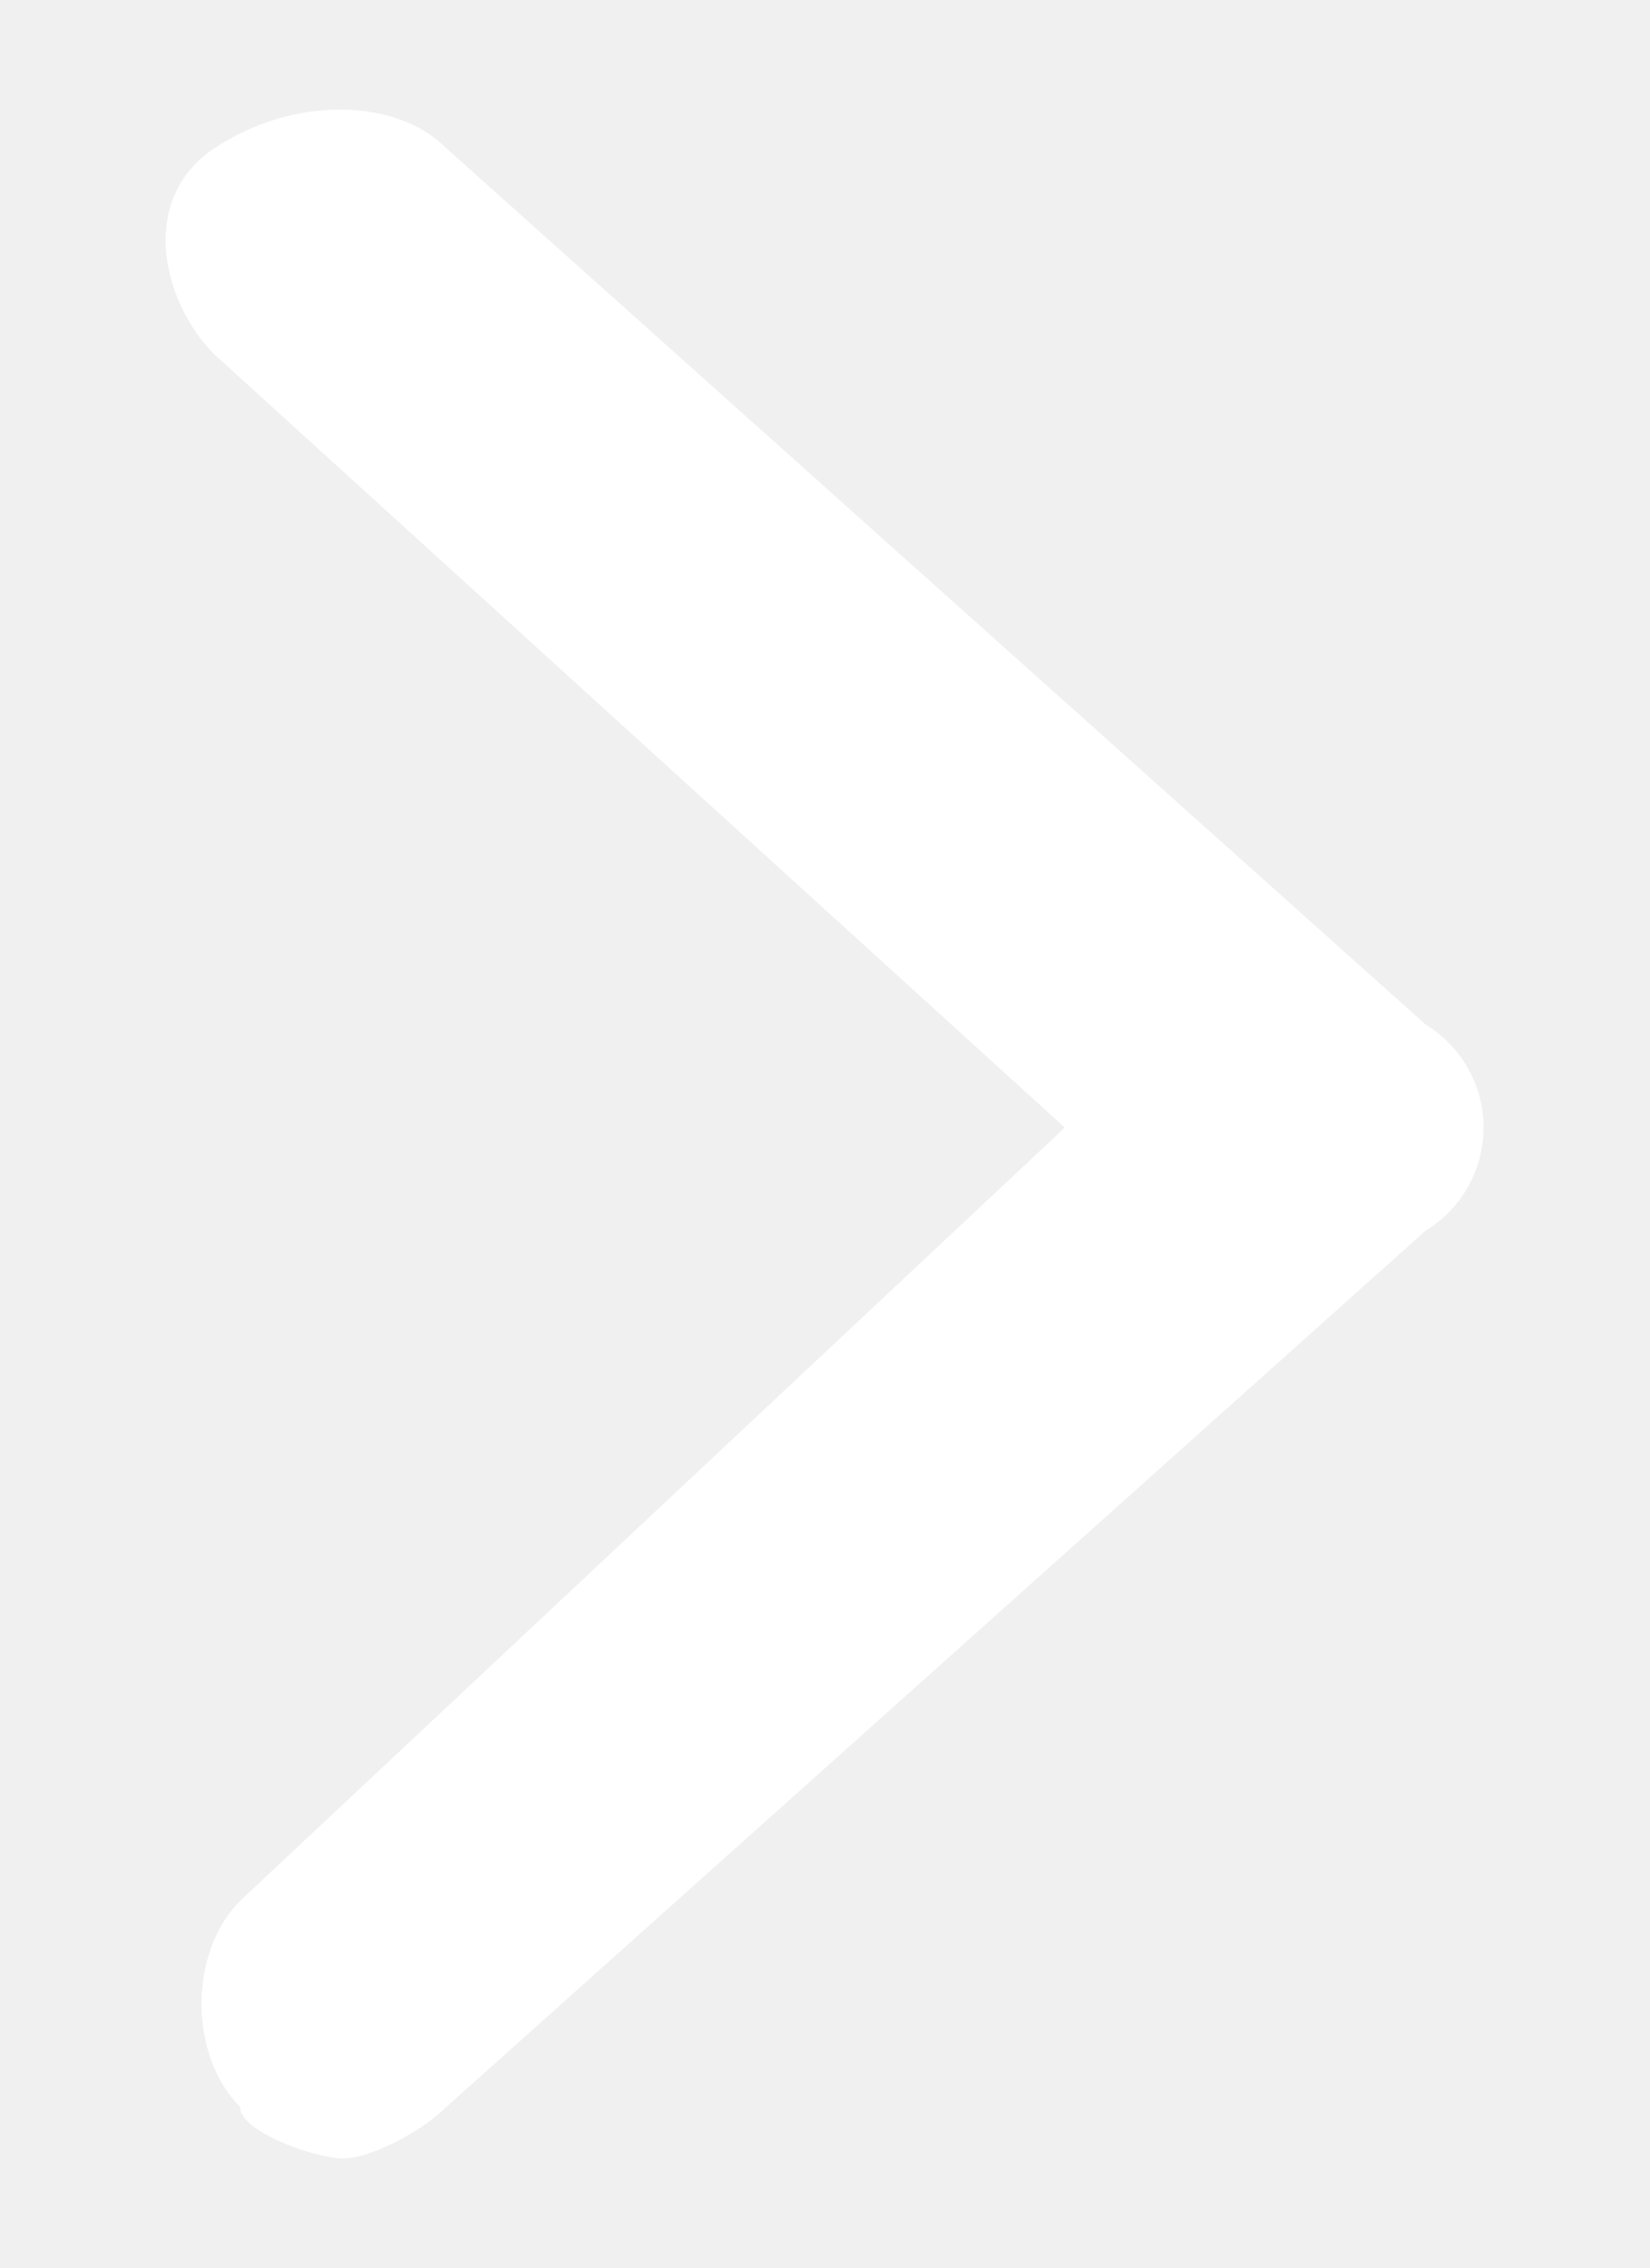
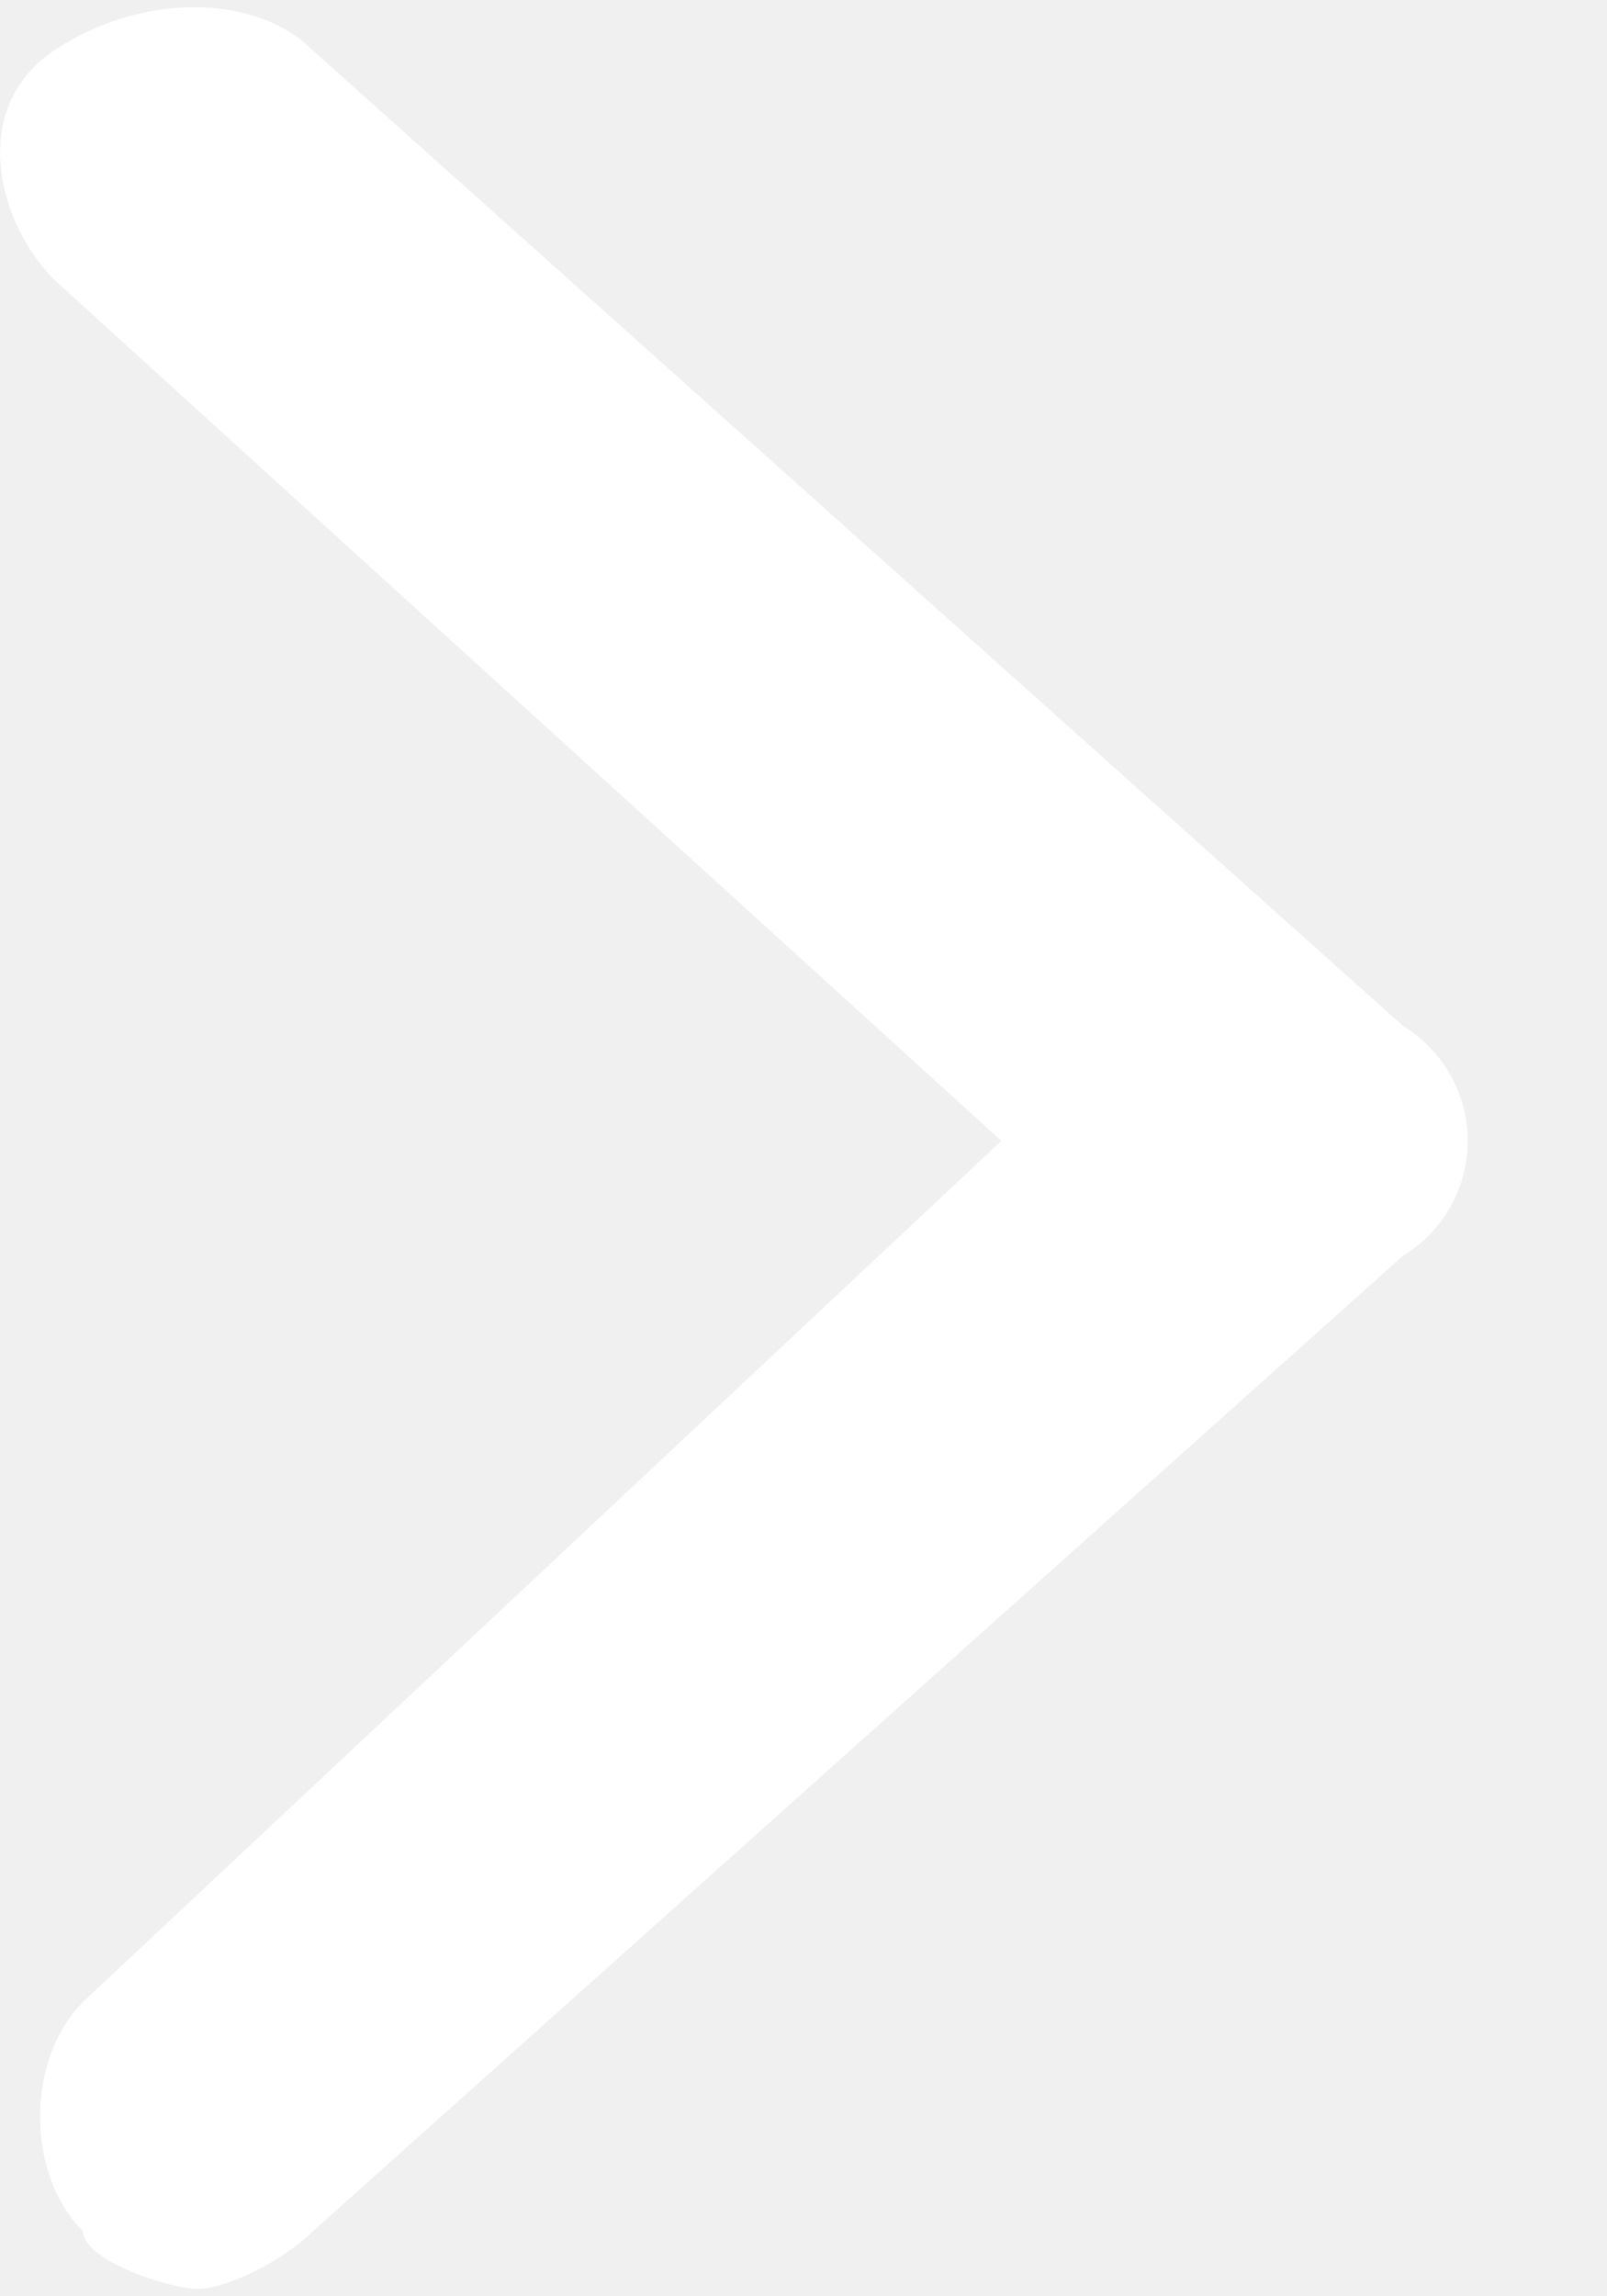
- <svg xmlns="http://www.w3.org/2000/svg" width="8" height="11" fill="none">
-   <path fill="#fff" d="M6.915 4.969 2.165.719c-.25-.25-.75-.25-1.125 0s-.25.75 0 1l4.125 3.75-4 3.75c-.25.25-.25.75 0 1 0 .125.375.25.5.25s.375-.125.5-.25l4.75-4.25a.585.585 0 0 0 0-1Z" />
+ <svg xmlns="http://www.w3.org/2000/svg" width="7" height="10" fill="none">
+   <path fill="#fff" d="M6.112 4.469 1.362.219c-.25-.25-.75-.25-1.125 0s-.25.75 0 1l4.125 3.75-4 3.75c-.25.25-.25.75 0 1 0 .125.375.25.5.25s.375-.125.5-.25l4.75-4.25a.585.585 0 0 0 0-1Z" />
</svg>
